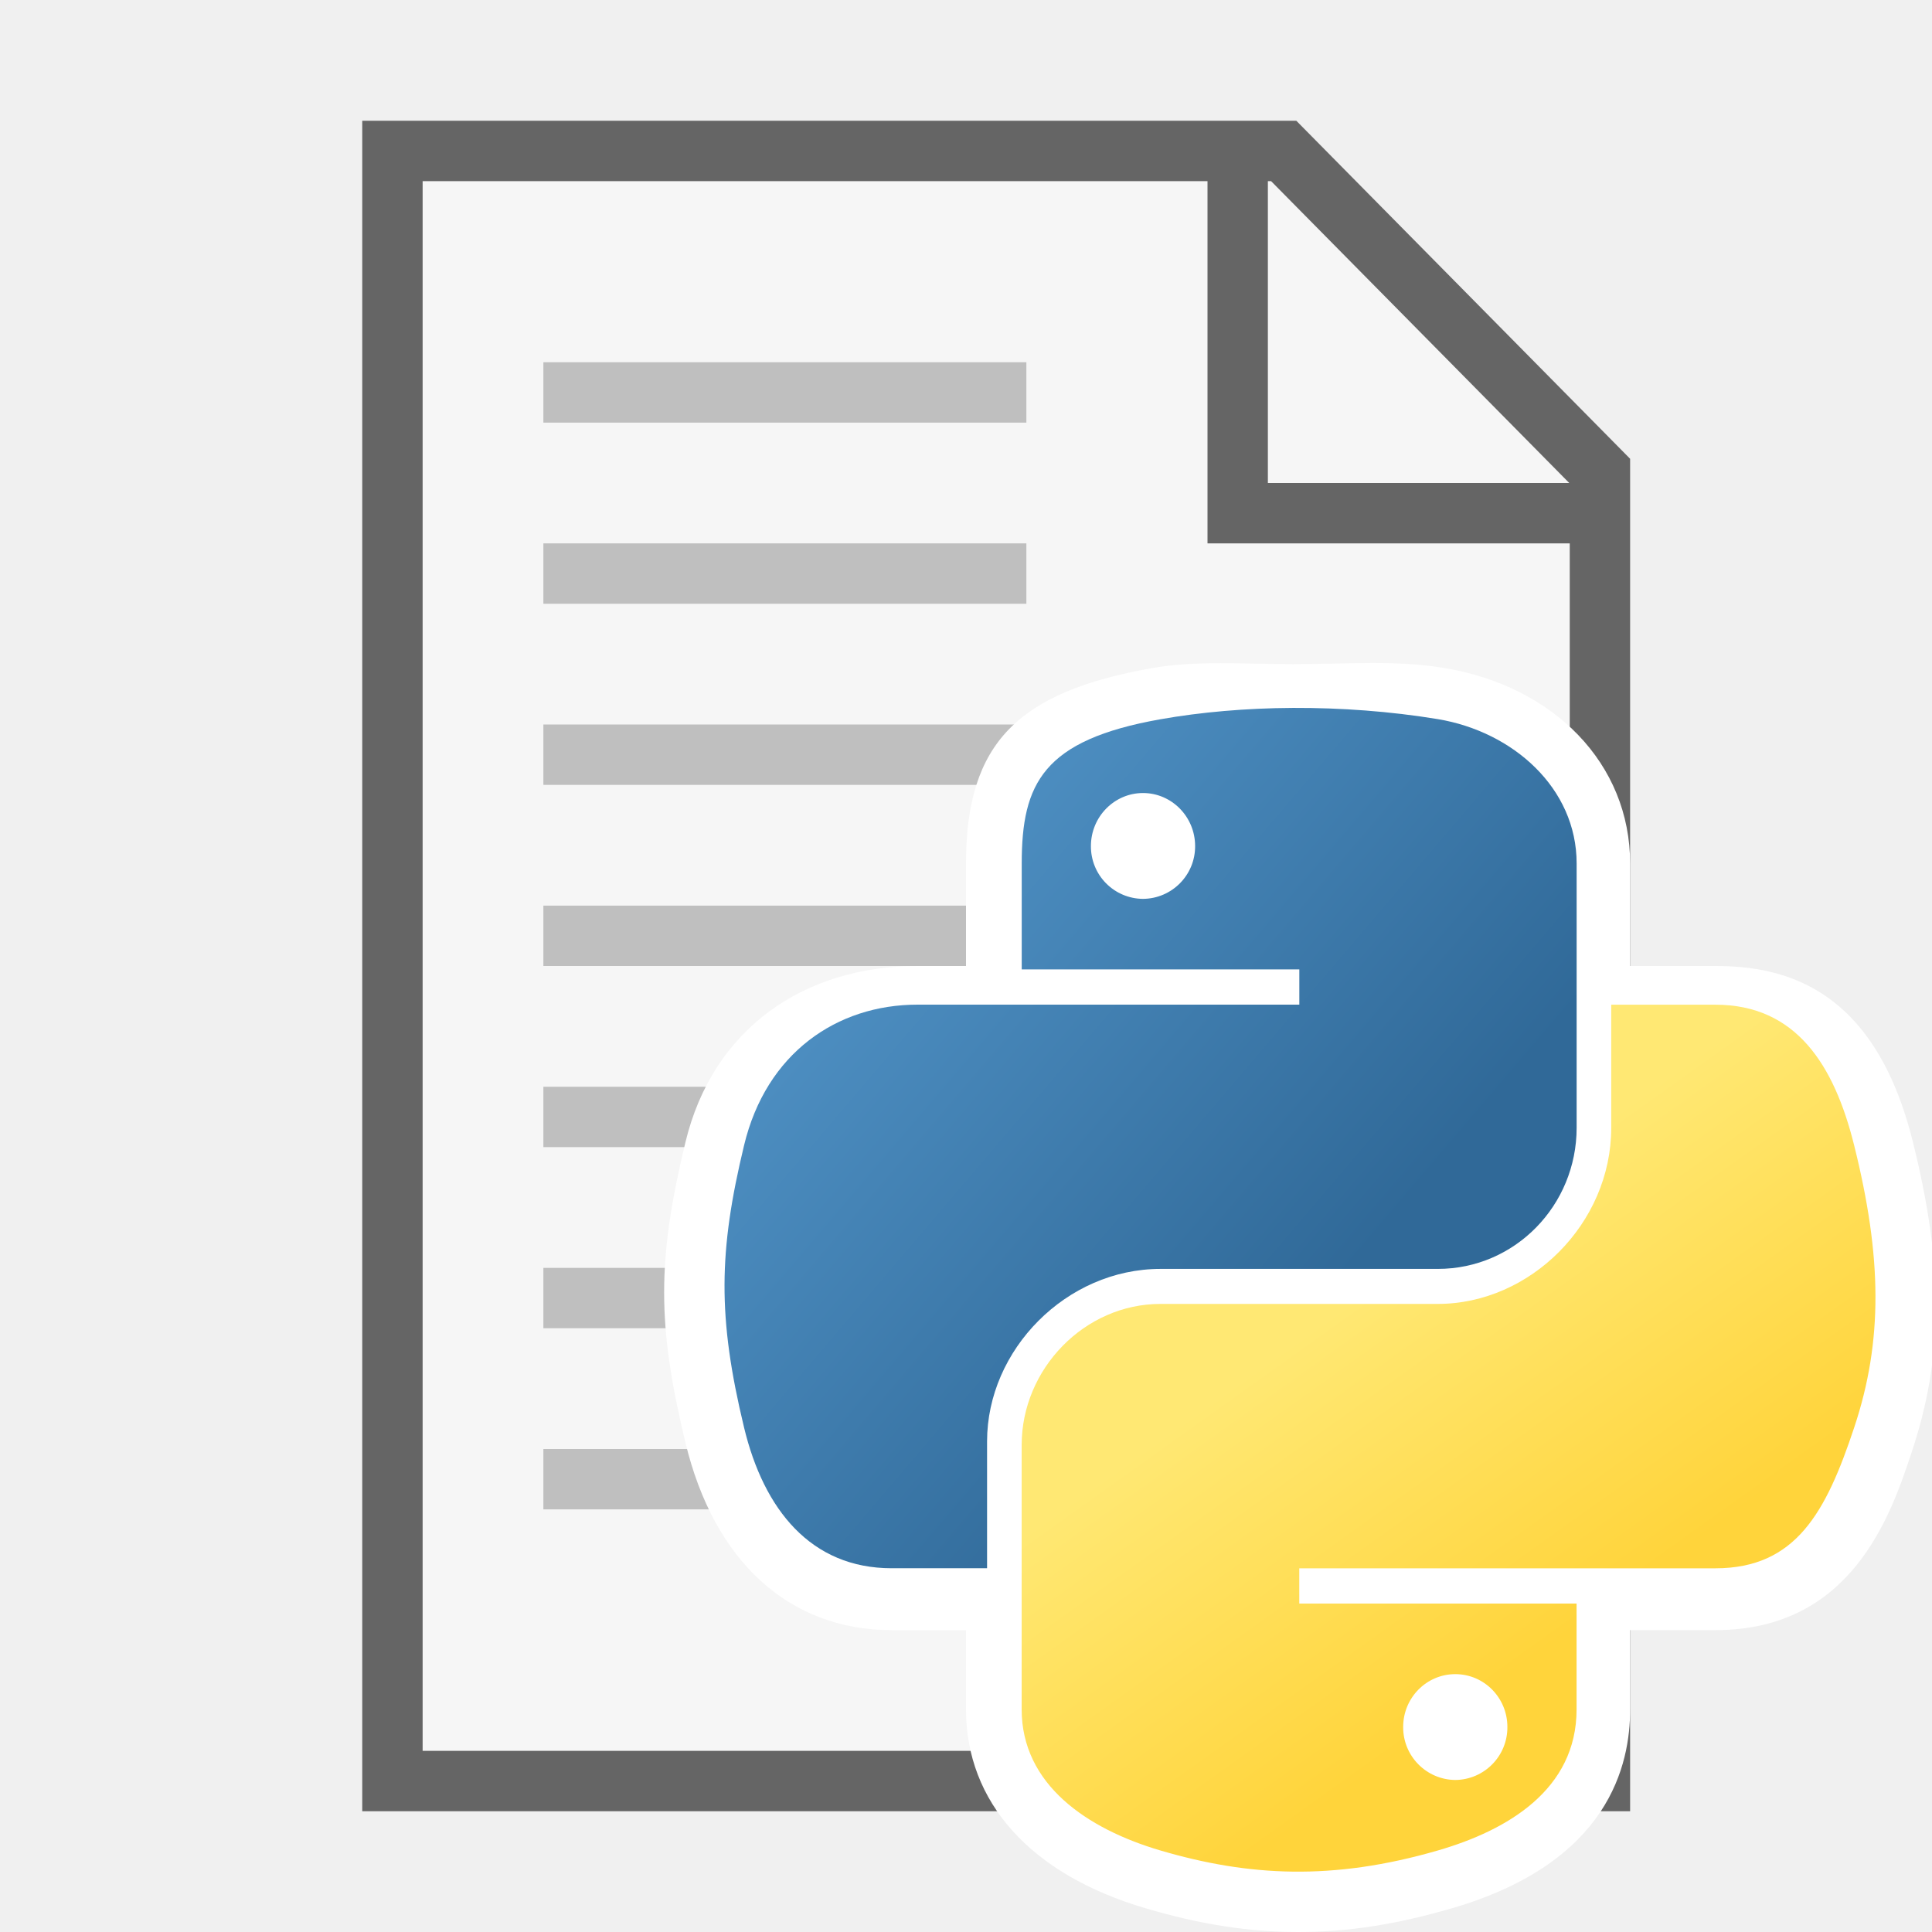
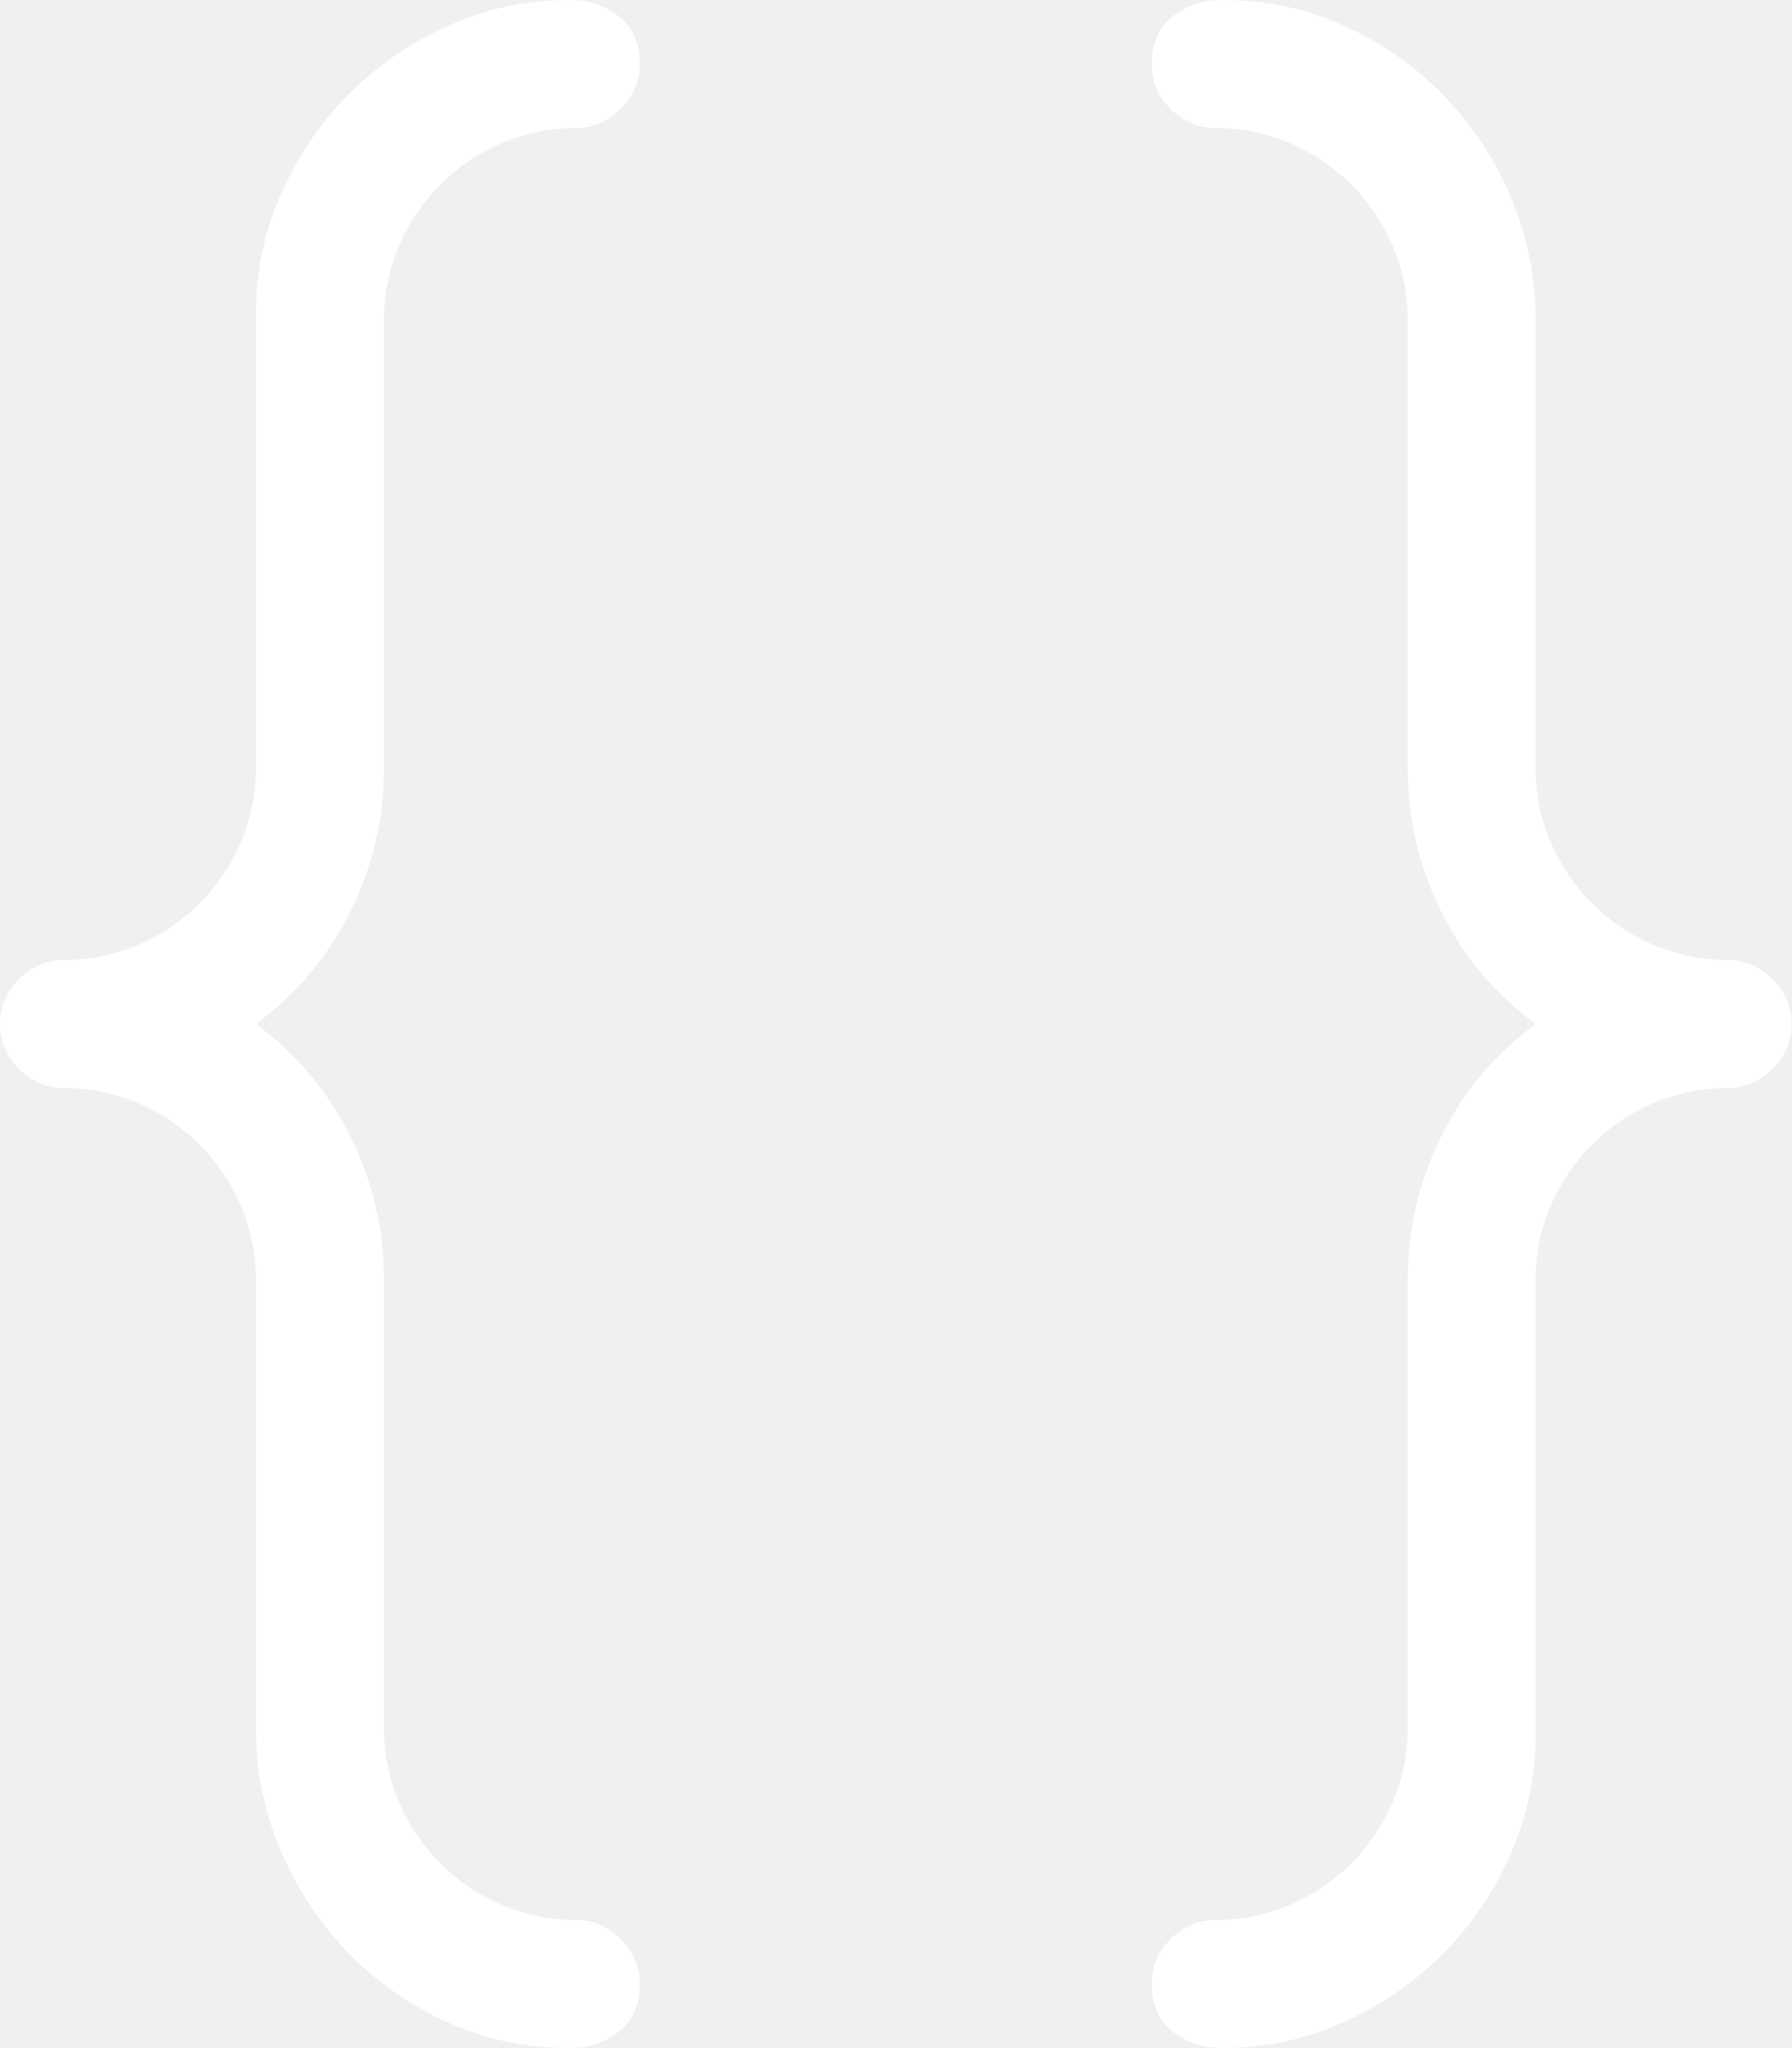
- <svg xmlns="http://www.w3.org/2000/svg" viewBox="0 0 32 32">
-   <style>.icon-canvas-transparent{opacity:0;fill:#f6f6f6}.icon-vs-out{fill:#f6f6f6}.icon-vso-bg{fill:#656565}.icon-vso-lightgrey{fill:#bfbfbf}.icon-white{fill:#fff}.st0{fill:url(#path1948_1_)}.st1{fill:url(#path1950_1_)}</style>
-   <path class="icon-canvas-transparent" d="M32 32H0V0h32v32z" id="canvas" />
-   <g id="iconBg">
-     <path class="icon-vs-out" d="M26 8.009V29H7V3h14.053L26 8.009z" />
-     <path class="icon-vso-bg" d="M21.471 2H6v28h21V7.599L21.471 2zM21 3h.053l4.939 5H21V3zm5 26H7V3h13v6h6v20z" />
-   </g>
-   <path class="icon-vso-lightgrey" d="M17 7H9V6h8v1zm0 2H9v1h8V9zm7 3H9v1h15v-1zm0 3H9v1h15v-1zm0 3H9v1h15v-1zm0 3H9v1h15v-1zm0 3H9v1h15v-1z" id="iconFg" />
-   <g id="colorImportance">
-     <path class="icon-white" d="M31.66 24.063C31.312 25.116 30.661 27 28.413 27H27v1.313c0 .905-.335 2.537-2.965 3.298-.904.261-1.694.389-2.531.389-.83 0-1.63-.128-2.526-.392C17.061 31.045 16 29.844 16 28.313V27h-1.232c-1.699 0-2.944-1.141-3.416-3.11-.469-1.946-.469-3.021 0-4.967.451-1.881 1.96-2.923 3.845-2.923H16v-1.697c0-2.005.866-2.845 3.087-3.238.727-.128 1.506-.065 2.327-.065h.003c.921 0 1.703-.07 2.504.064 1.818.302 3.079 1.585 3.079 3.239V16h1.413c1.142 0 2.636.356 3.27 2.912.515 2.072.509 3.559-.023 5.151z" />
-     <linearGradient id="path1948_1_" gradientUnits="userSpaceOnUse" x1="522.32" y1="-288.668" x2="541.017" y2="-304.754" gradientTransform="matrix(.5625 0 0 -.568 -282.272 -151.69)">
-       <stop offset="0" stop-color="#5a9fd4" />
-       <stop offset="1" stop-color="#306998" />
-     </linearGradient>
-     <path id="path1948_2_" class="st0" d="M21.419 11.725c-.786.004-1.537.071-2.197.188-1.946.344-2.299 1.063-2.299 2.39v1.753h4.598v.584h-6.324c-1.336 0-2.507.803-2.873 2.331-.422 1.751-.441 2.844 0 4.673.327 1.361 1.108 2.331 2.444 2.331h1.581v-2.101c0-1.518 1.313-2.857 2.873-2.857h4.593c1.278 0 2.299-1.053 2.299-2.337v-4.379c0-1.246-1.051-2.182-2.299-2.39-.79-.13-1.61-.189-2.396-.186zm-2.487 1.41c.475 0 .863.394.863.879a.87.87 0 0 1-.863.874.868.868 0 0 1-.863-.874c0-.485.387-.879.863-.879z" />
-     <linearGradient id="path1950_1_" gradientUnits="userSpaceOnUse" x1="548.245" y1="-314.489" x2="541.569" y2="-305.043" gradientTransform="matrix(.5625 0 0 -.568 -282.272 -151.69)">
-       <stop offset="0" stop-color="#ffd43b" />
-       <stop offset="1" stop-color="#ffe873" />
-     </linearGradient>
-     <path id="path1950_2_" class="st1" d="M26.687 16.64v2.042c0 1.583-1.342 2.915-2.873 2.915h-4.593c-1.258 0-2.299 1.077-2.299 2.337v4.379c0 1.246 1.084 1.979 2.299 2.337 1.456.428 2.851.505 4.593 0 1.158-.335 2.299-1.01 2.299-2.337V26.56H21.52v-.584H28.412c1.336 0 1.834-.932 2.299-2.331.48-1.44.46-2.826 0-4.673-.33-1.33-.961-2.331-2.299-2.331h-1.725zm-2.583 11.089c.477 0 .863.391.863.874a.871.871 0 0 1-.863.879.872.872 0 0 1-.863-.879c0-.484.388-.874.863-.874z" />
-   </g>
+ <svg xmlns="http://www.w3.org/2000/svg" height="100%" viewBox="64 0 896 1024" width="100%">
+   <path d="M192,864L192,640C192,627 189.5,614.667 184.5,603C179.5,591.333 172.583,581.083 163.75,572.25C154.917,563.417 144.667,556.5 133,551.5C121.333,546.5 109,544 96,544C87.333,544 79.833,540.833 73.5,534.5C67.167,528.167 64,520.667 64,512C64,503.333 67.167,495.833 73.5,489.5C79.833,483.167 87.333,480 96,480C109,480 121.333,477.5 133,472.5C144.667,467.5 154.917,460.583 163.75,451.75C172.583,442.917 179.5,432.667 184.5,421C189.5,409.333 192,397 192,384L192,156.5C192,135.5 196.25,115.5 204.75,96.5C213.25,77.5 224.583,60.917 238.75,46.75C252.917,32.583 269.5,21.25 288.5,12.75C307.5,4.25 327.5,0 348.5,0C358.167,0 366.5,2.75 373.5,8.25C380.5,13.75 384,21.667 384,32C384,40.667 380.833,48.167 374.5,54.5C368.167,60.833 360.667,64 352,64C339,64 326.667,66.5 315,71.5C303.333,76.5 293.083,83.417 284.25,92.25C275.417,101.083 268.5,111.333 263.5,123C258.5,134.667 256,147 256,160L256,384C256,409.333 250.417,433.25 239.25,455.75C228.083,478.25 212.333,497 192,512C212.333,527 228.083,545.75 239.25,568.25C250.417,590.75 256,614.667 256,640L256,864C256,877 258.5,889.333 263.5,901C268.5,912.667 275.417,922.917 284.25,931.75C293.083,940.583 303.333,947.5 315,952.5C326.667,957.5 339,960 352,960C360.667,960 368.167,963.167 374.5,969.5C380.833,975.833 384,983.333 384,992C384,1002.33 380.5,1010.25 373.5,1015.75C366.5,1021.25 358.167,1024 348.5,1024C326.833,1024 306.5,1019.67 287.5,1011C268.5,1002.33 251.917,990.667 237.75,976C223.583,961.333 212.417,944.333 204.25,925C196.083,905.667 192,885.333 192,864ZM640,992C640,983.333 643.167,975.833 649.5,969.5C655.833,963.167 663.333,960 672,960C685,960 697.333,957.5 709,952.5C720.667,947.5 730.917,940.583 739.75,931.75C748.583,922.917 755.5,912.667 760.5,901C765.5,889.333 768,877 768,864L768,640C768,614.667 773.583,590.75 784.75,568.25C795.917,545.75 811.667,527 832,512C811.667,497 795.917,478.25 784.75,455.75C773.583,433.25 768,409.333 768,384L768,160C768,147 765.5,134.667 760.5,123C755.5,111.333 748.583,101.083 739.75,92.25C730.917,83.417 720.667,76.5 709,71.5C697.333,66.5 685,64 672,64C663.333,64 655.833,60.833 649.5,54.5C643.167,48.167 640,40.667 640,32C640,21.667 643.5,13.75 650.5,8.25C657.5,2.75 665.833,0 675.5,0C697.167,0 717.5,4.333 736.5,13C755.5,21.667 772.083,33.333 786.25,48C800.417,62.667 811.583,79.667 819.75,99C827.917,118.333 832,138.667 832,160L832,384C832,397 834.5,409.333 839.5,421C844.5,432.667 851.417,442.917 860.25,451.75C869.083,460.583 879.333,467.5 891,472.5C902.667,477.5 915,480 928,480C936.667,480 944.167,483.167 950.5,489.5C956.833,495.833 960,503.333 960,512C960,520.667 956.833,528.167 950.5,534.5C944.167,540.833 936.667,544 928,544C915,544 902.667,546.5 891,551.5C879.333,556.5 869.083,563.417 860.25,572.25C851.417,581.083 844.5,591.333 839.5,603C834.5,614.667 832,627 832,640L832,867.5C832,888.5 827.75,908.5 819.25,927.5C810.75,946.5 799.417,963.083 785.25,977.25C771.083,991.417 754.5,1002.75 735.5,1011.25C716.5,1019.75 696.5,1024 675.5,1024C665.833,1024 657.5,1021.25 650.5,1015.75C643.5,1010.25 640,1002.33 640,992Z" fill="#FFFFFF" fill-opacity="1">
+   </path>
</svg>
